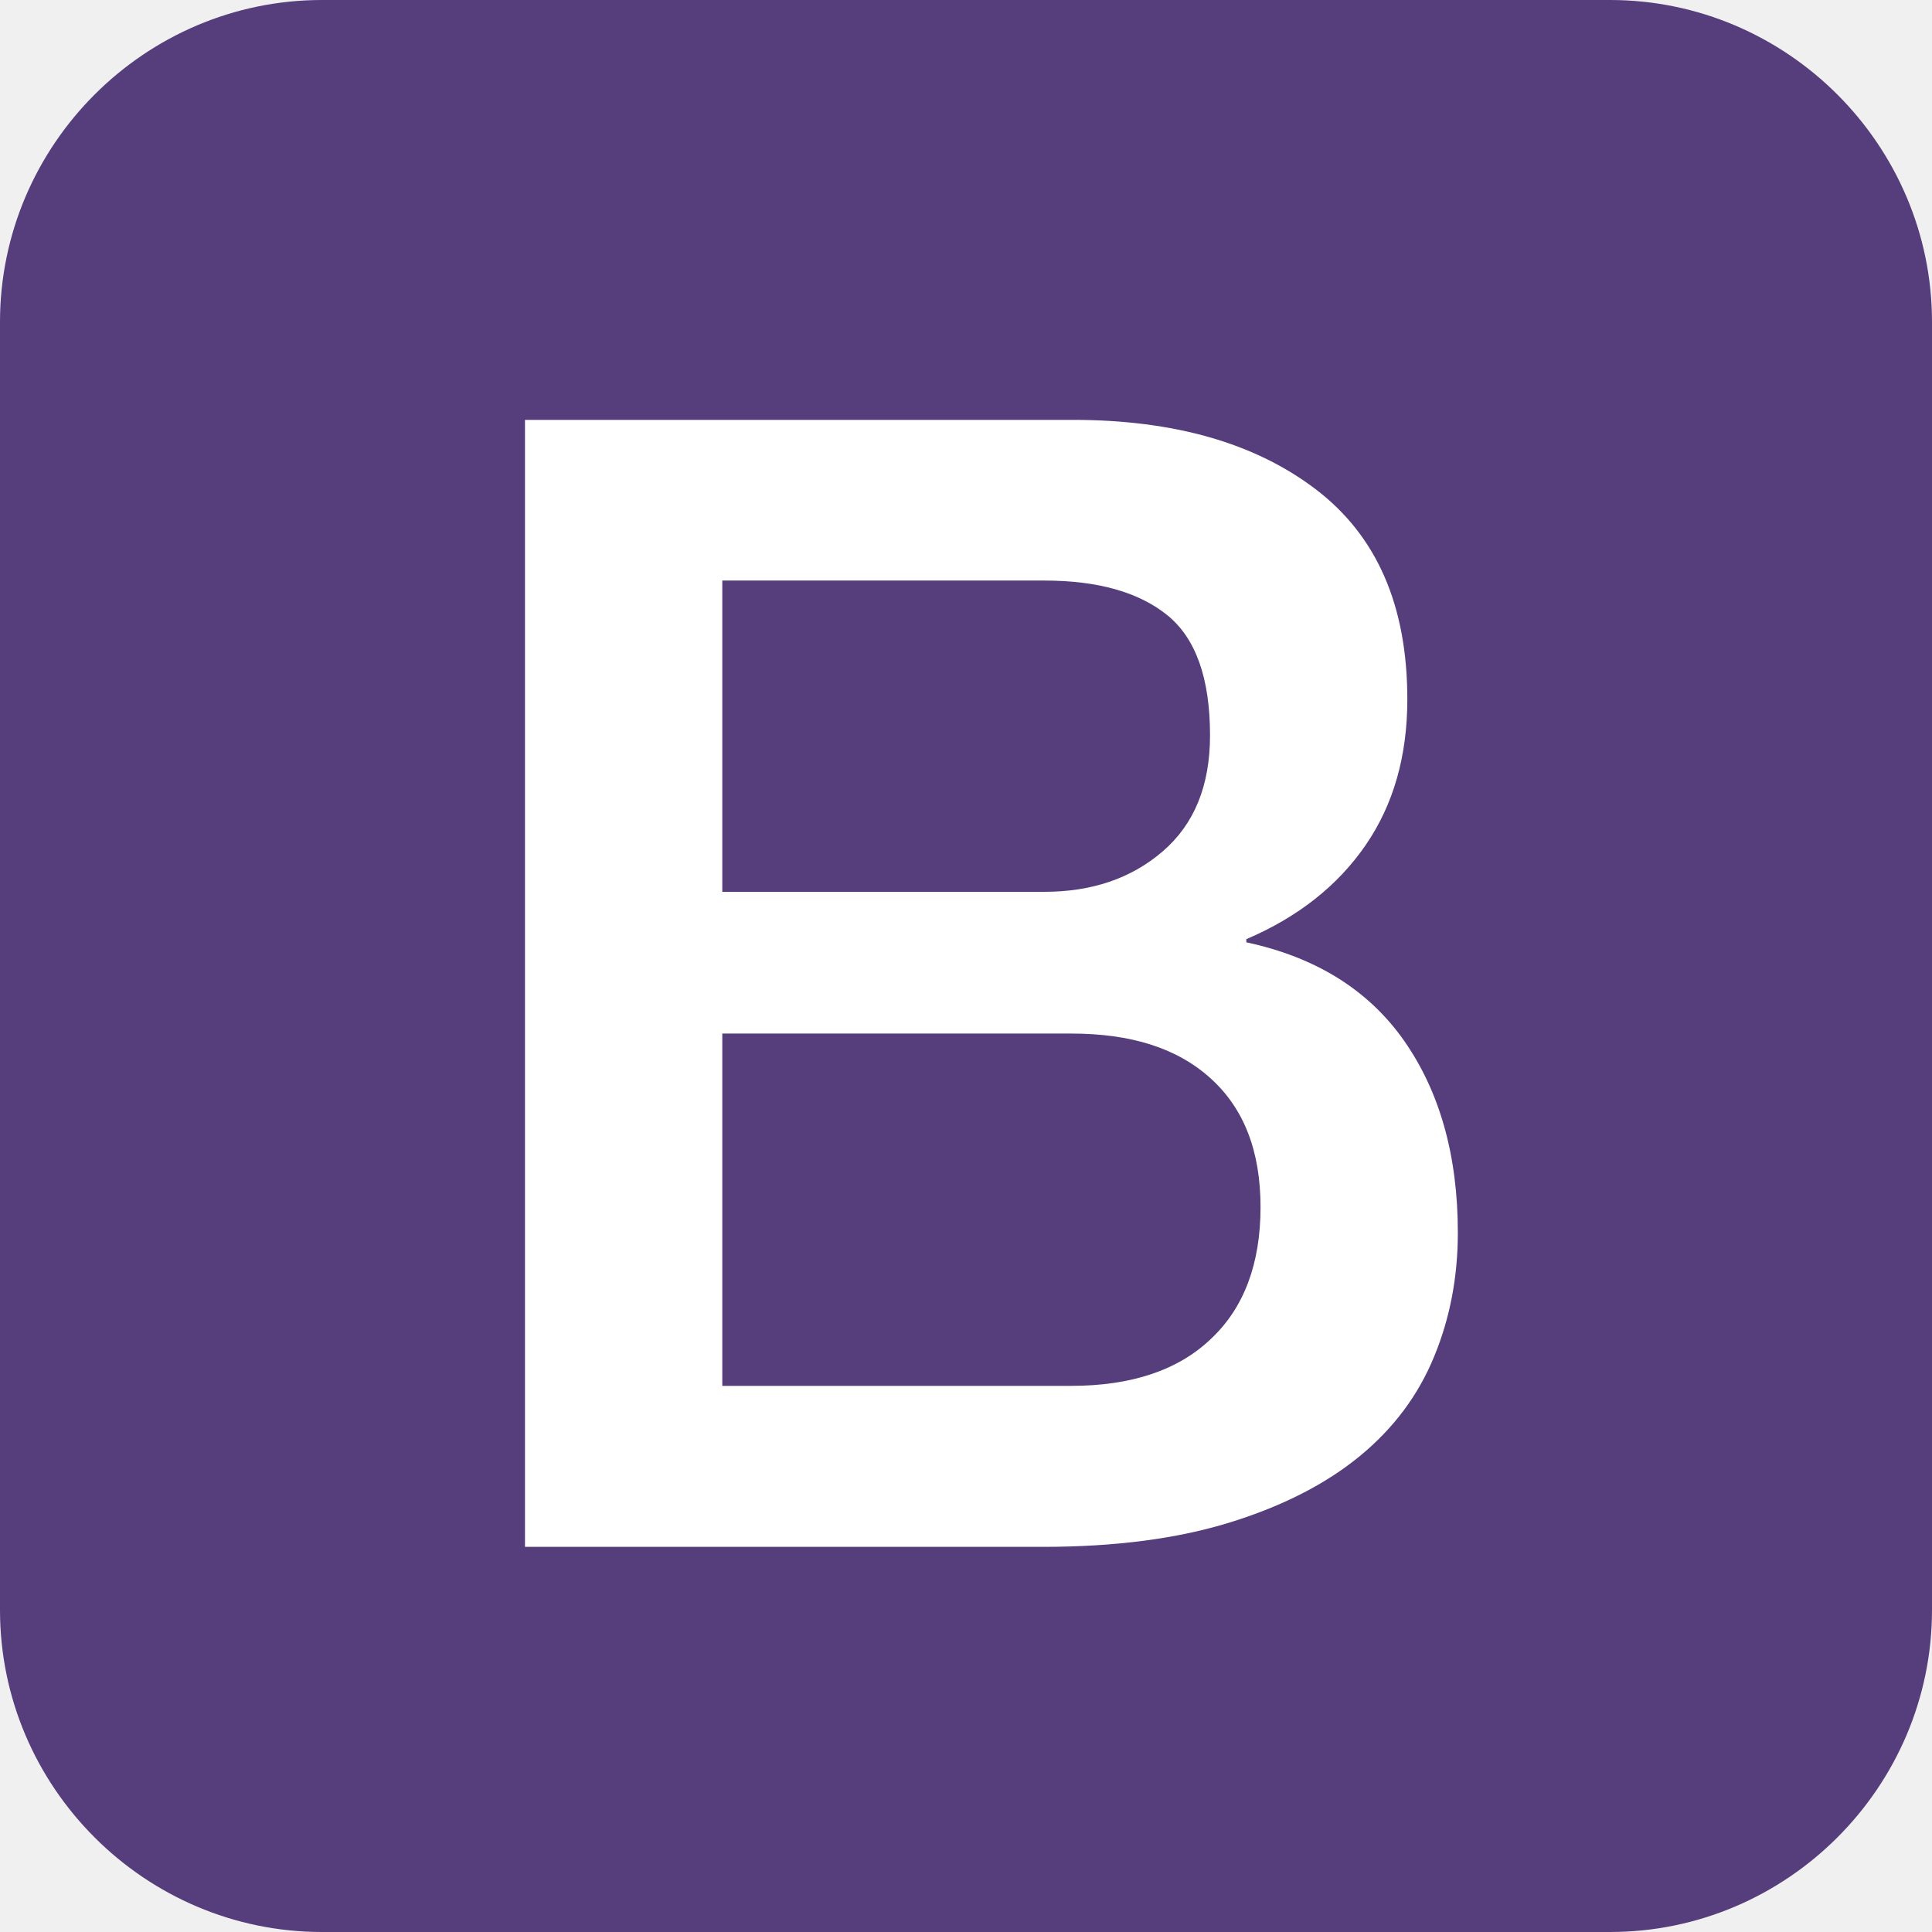
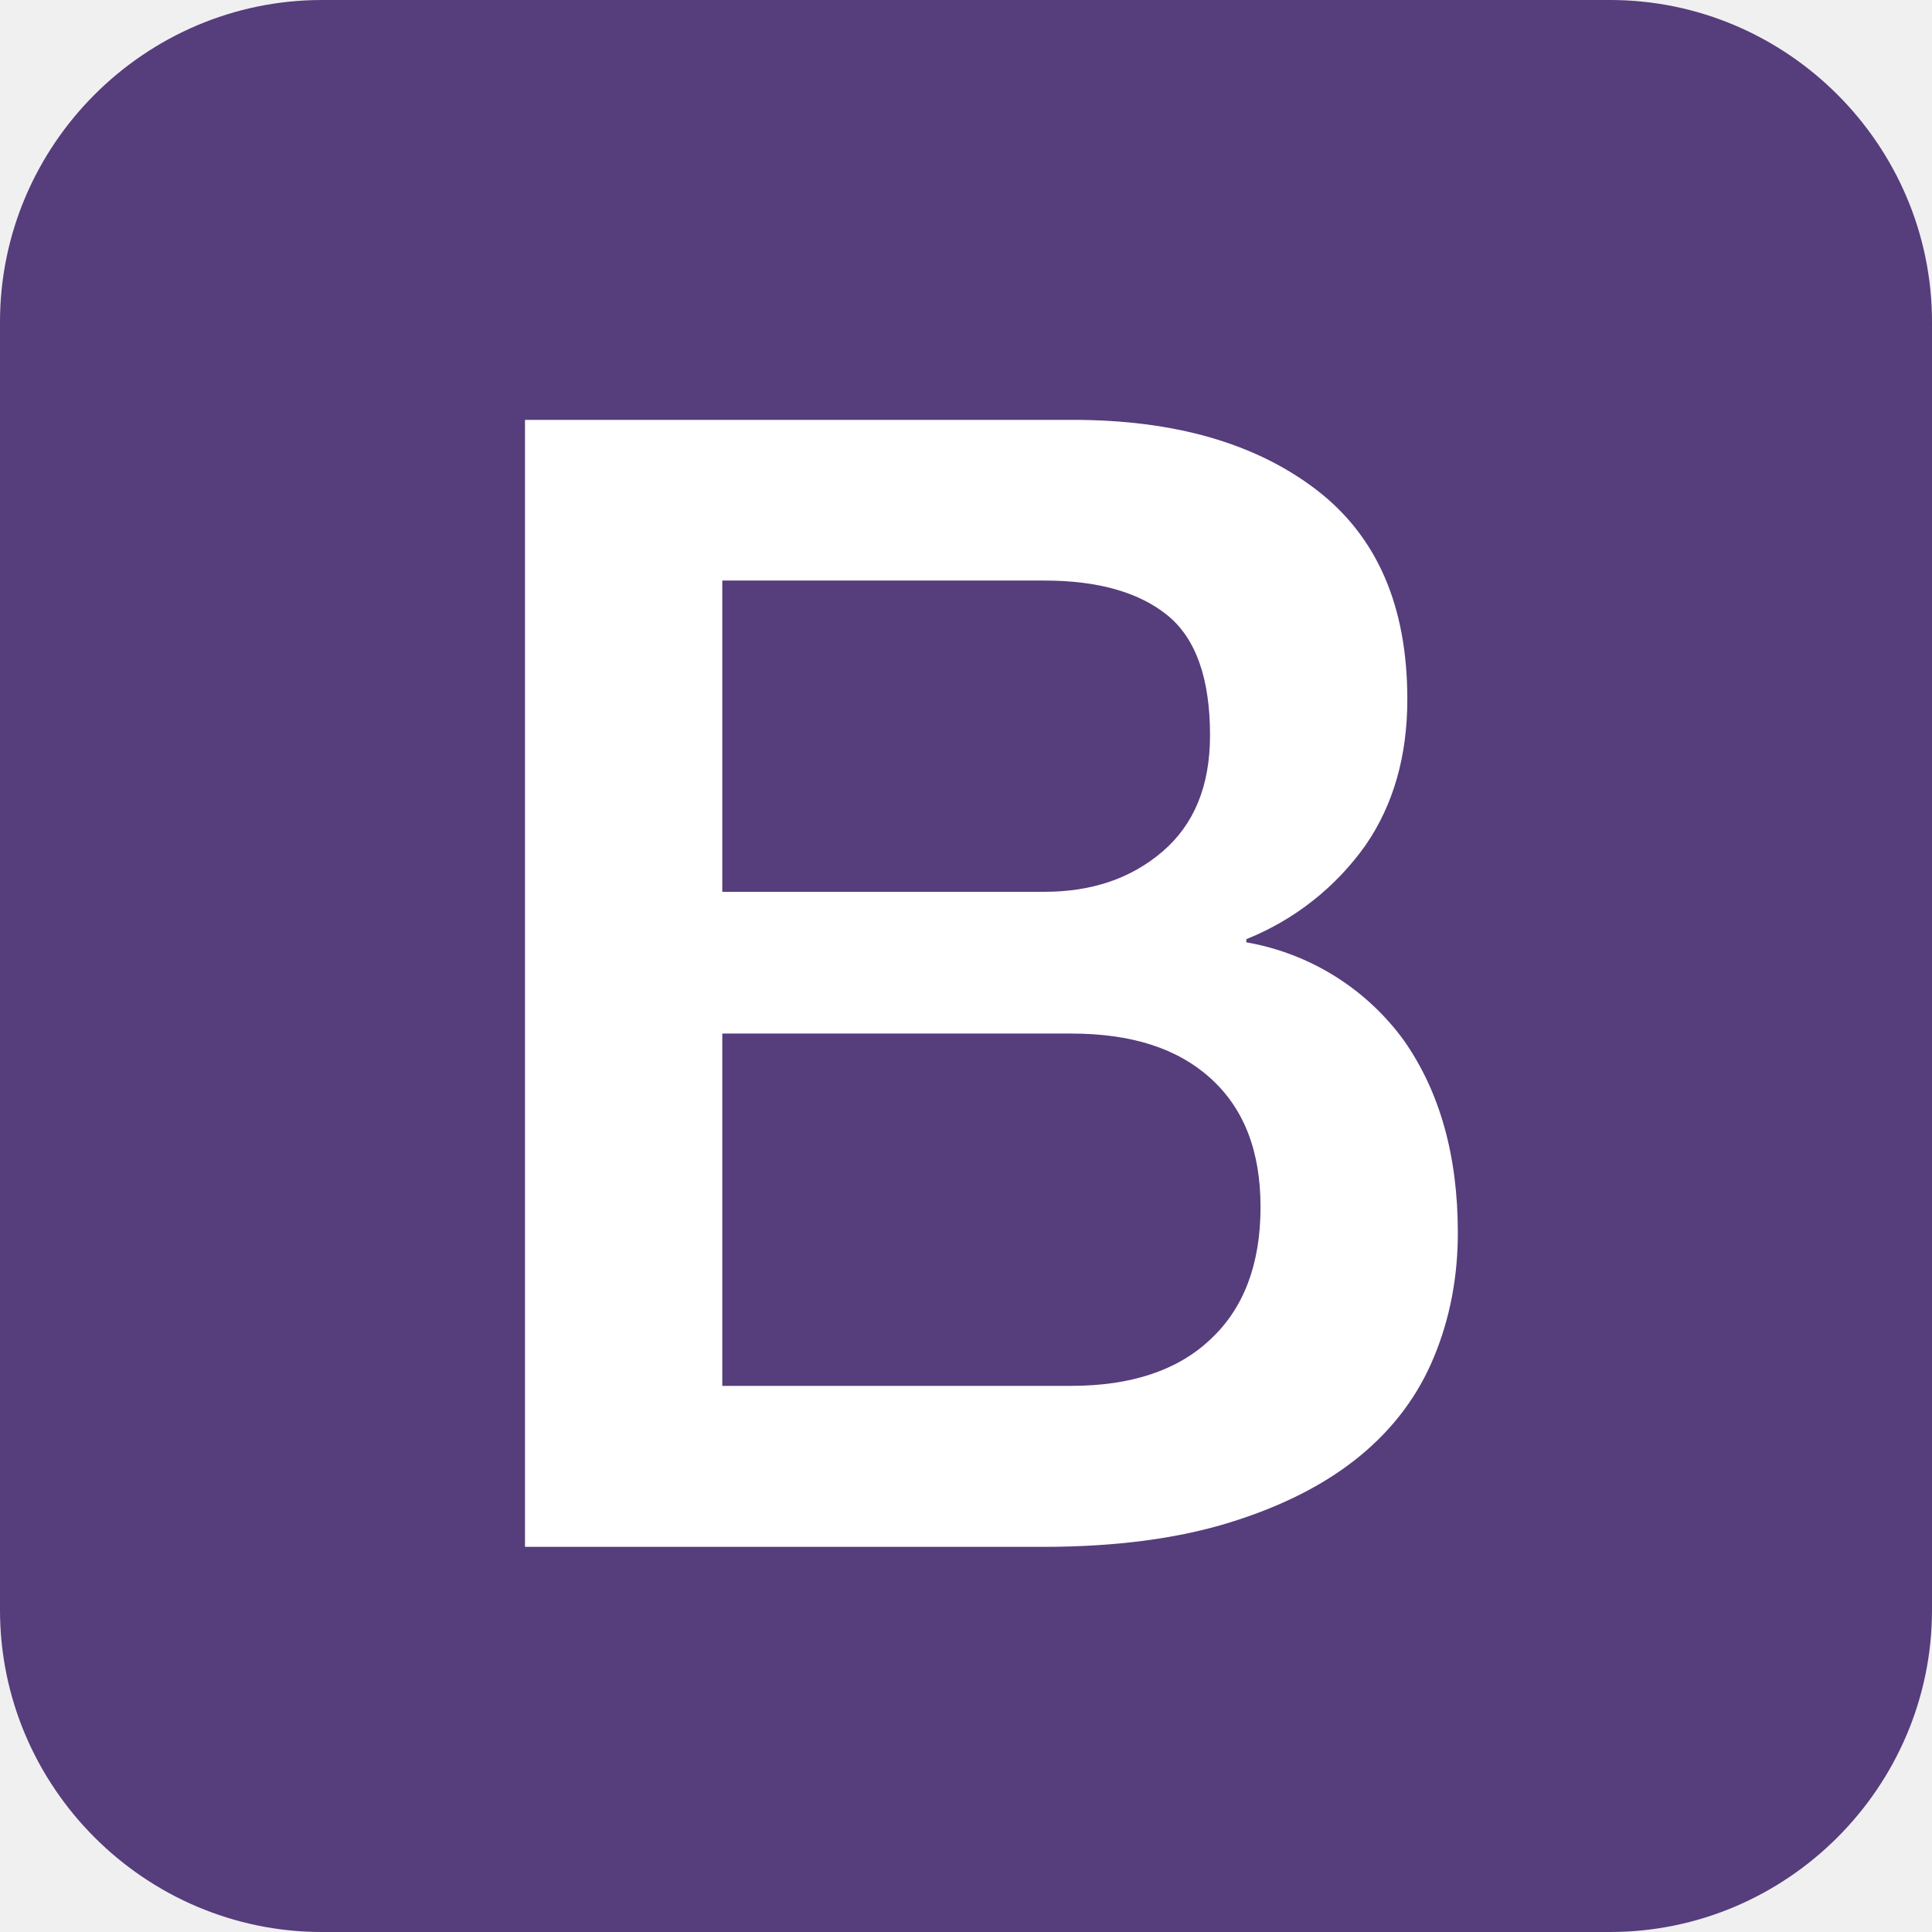
- <svg xmlns="http://www.w3.org/2000/svg" version="1.1" id="Layer_1" x="0px" y="0px" viewBox="0 0 612 612" enable-background="new 0 0 612 612" xml:space="preserve">
-   <g id="solid">
-     <path id="bg" fill="#563D7C" d="M612,510c0,56.1-45.9,102-102,102H102C45.9,612,0,566.1,0,510V102C0,45.9,45.9,0,102,0h408   c56.1,0,102,45.9,102,102V510z" />
-     <g id="B" enable-background="new    ">
-       <path fill="#FFFFFF" d="M166.3,133h173.5c32,0,57.7,7.3,77,22s29,36.8,29,66.5c0,18-4.4,33.4-13.2,46.2    c-8.8,12.8-21.4,22.8-37.8,29.8v1c22,4.7,38.7,15.1,50,31.2c11.3,16.2,17,36.4,17,60.8c0,14-2.5,27.1-7.5,39.2    c-5,12.2-12.8,22.7-23.5,31.5s-24.3,15.8-41,21s-36.5,7.8-59.5,7.8h-164L166.3,133L166.3,133z M228.8,282.5h102    c15,0,27.5-4.2,37.5-12.8s15-20.8,15-36.8c0-18-4.5-30.7-13.5-38s-22-11-39-11h-102L228.8,282.5L228.8,282.5z M228.8,439h110.5    c19,0,33.8-4.9,44.2-14.8c10.5-9.8,15.8-23.8,15.8-41.8c0-17.7-5.2-31.2-15.8-40.8s-25.2-14.2-44.2-14.2H228.8V439z" />
-     </g>
+ <svg xmlns="http://www.w3.org/2000/svg" viewBox="0 0 612 612">
+   <g>
+     <path fill="#563D7C" d="M612 510c0 56.1-45.9 102-102 102H102C45.9 612 0 566.1 0 510V102C0 45.9 45.9 0 102 0h408c56.1 0 102 45.9 102 102v408z" />
+     <path fill="#FFF" d="M166.3 133h173.5c32 0 57.7 7.3 77 22s29 36.8 29 66.5c0 18-4.4 33.4-13.2 46.2a85 85 0 0 1-37.8 29.8v1a78.3 78.3 0 0 1 50 31.2c11.3 16.2 17 36.4 17 60.8 0 14-2.5 27.1-7.5 39.2-5 12.2-12.8 22.7-23.5 31.5s-24.3 15.8-41 21-36.5 7.8-59.5 7.8h-164V133zm62.5 149.5h102c15 0 27.5-4.2 37.5-12.8s15-20.8 15-36.8c0-18-4.5-30.7-13.5-38s-22-11-39-11h-102v98.6zm0 156.5h110.5c19 0 33.8-4.9 44.2-14.8 10.5-9.8 15.8-23.8 15.8-41.8 0-17.7-5.2-31.2-15.8-40.8s-25.2-14.2-44.2-14.2H228.8V439z" />
  </g>
</svg>
